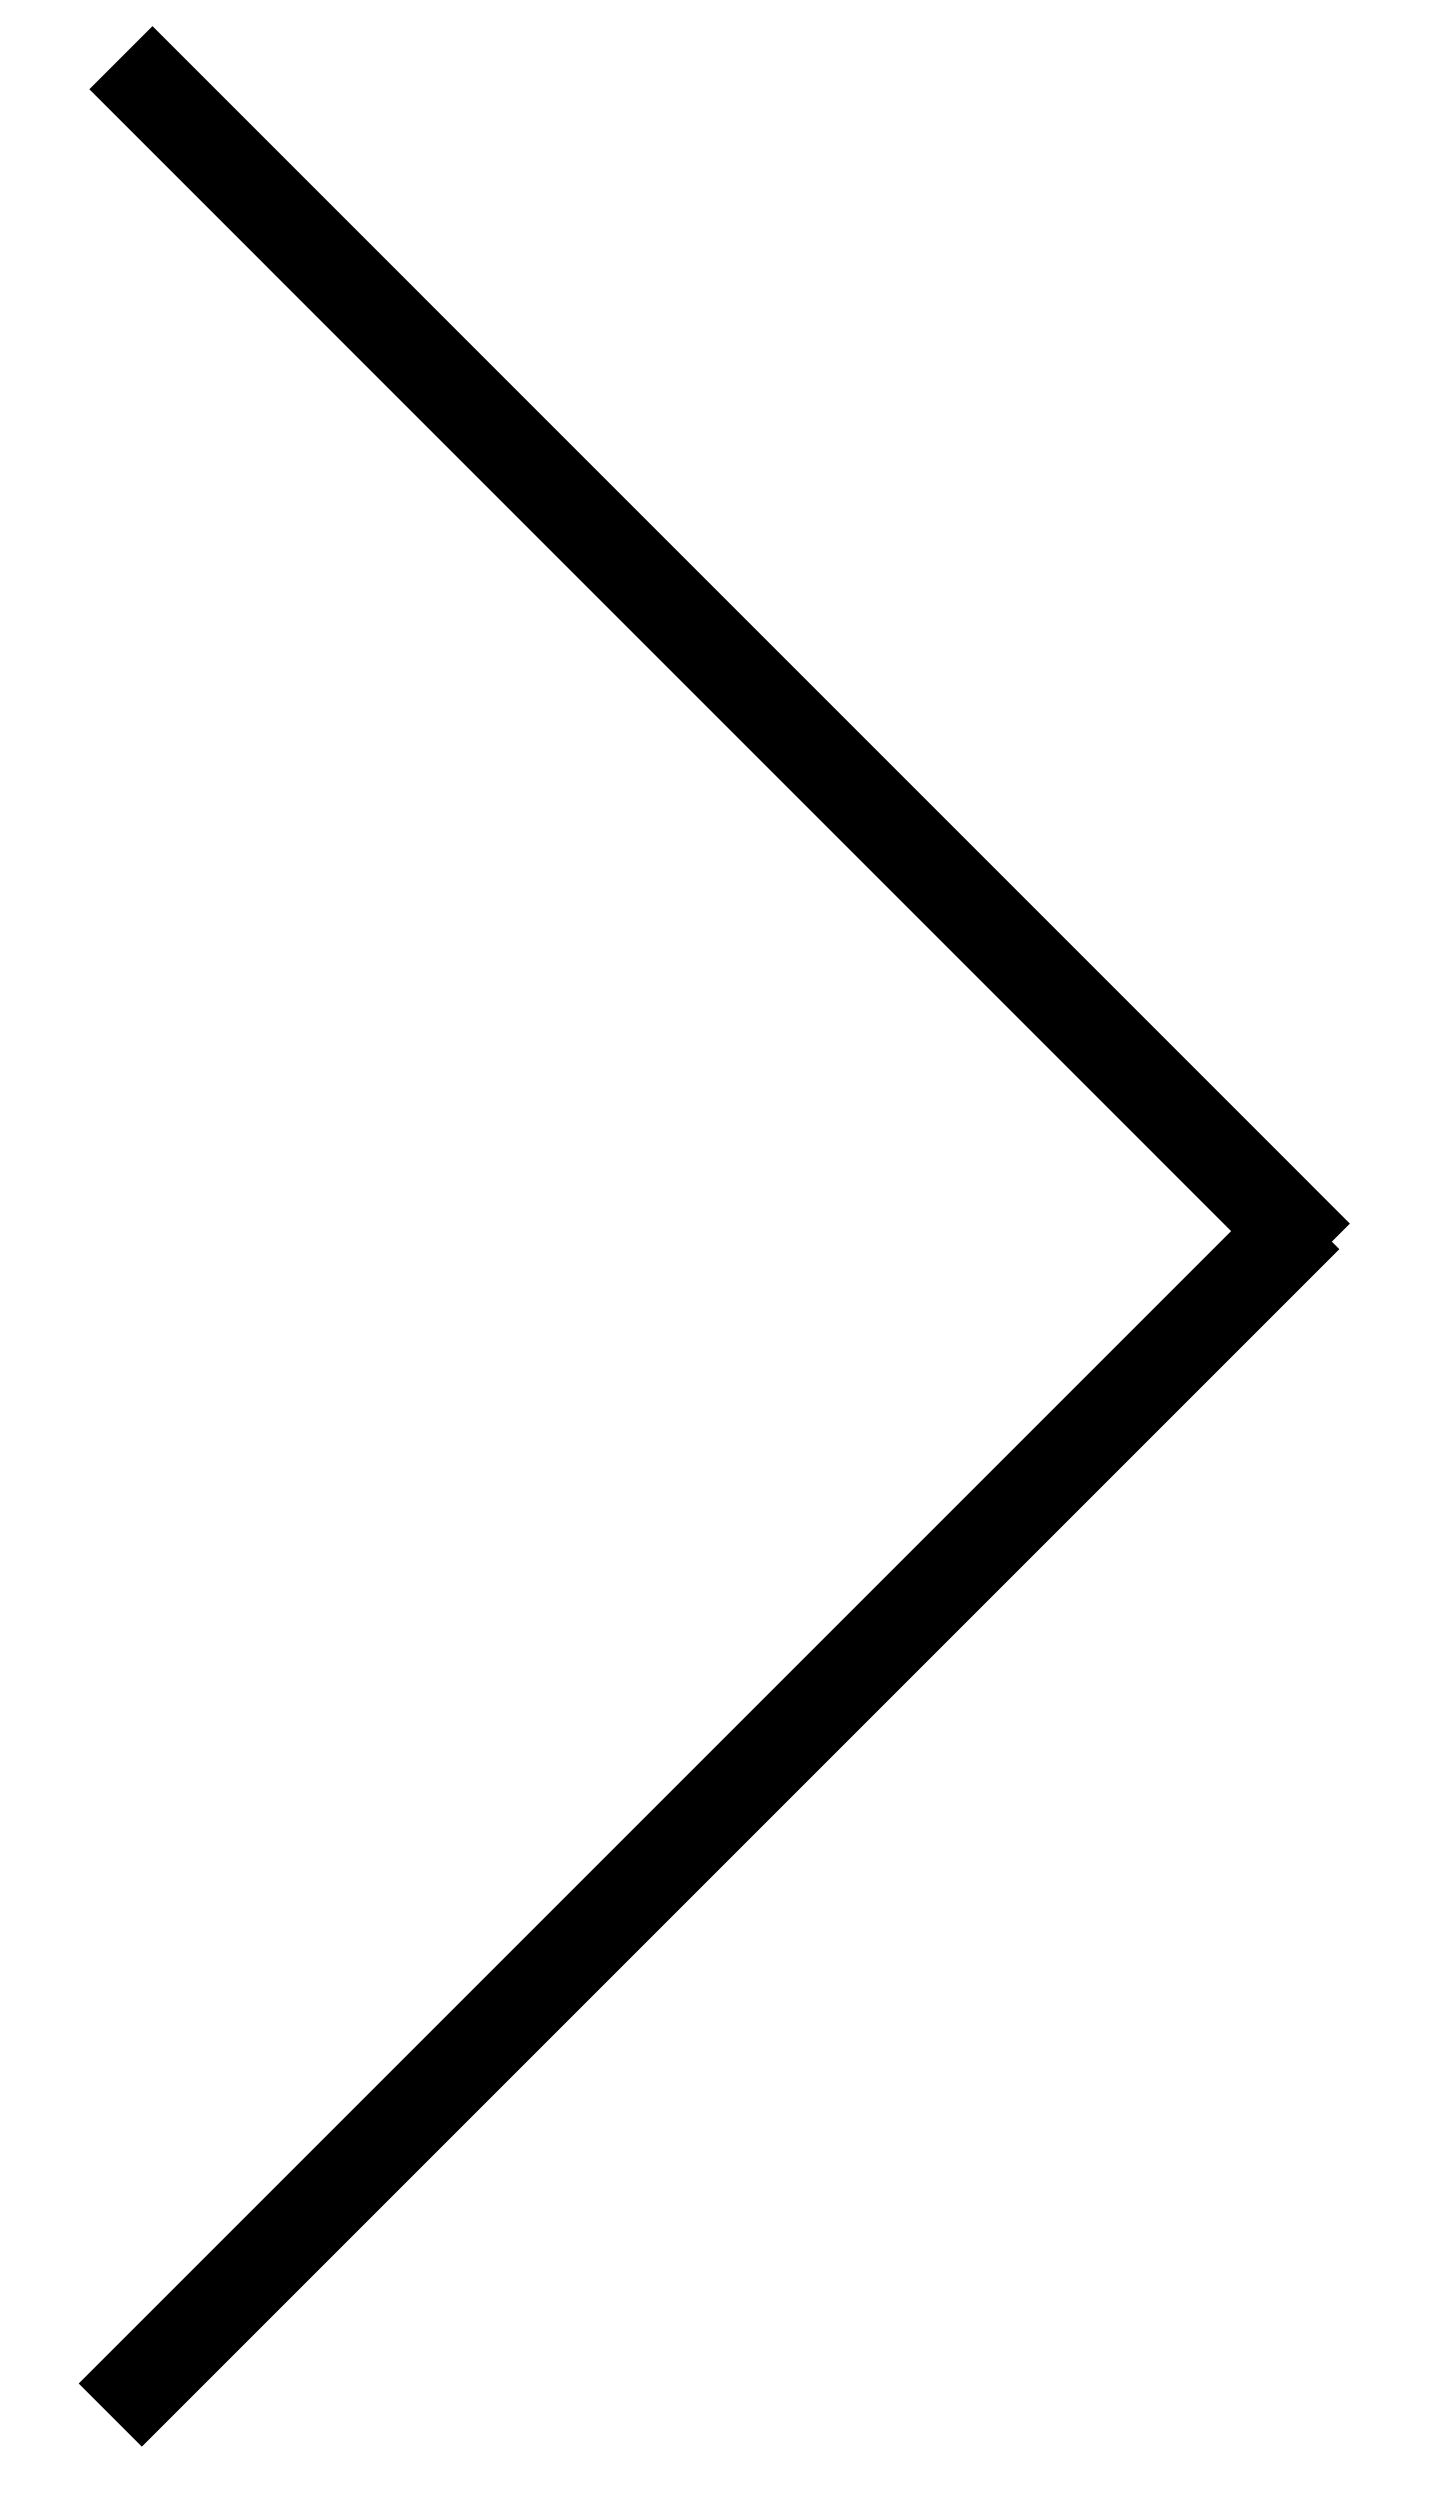
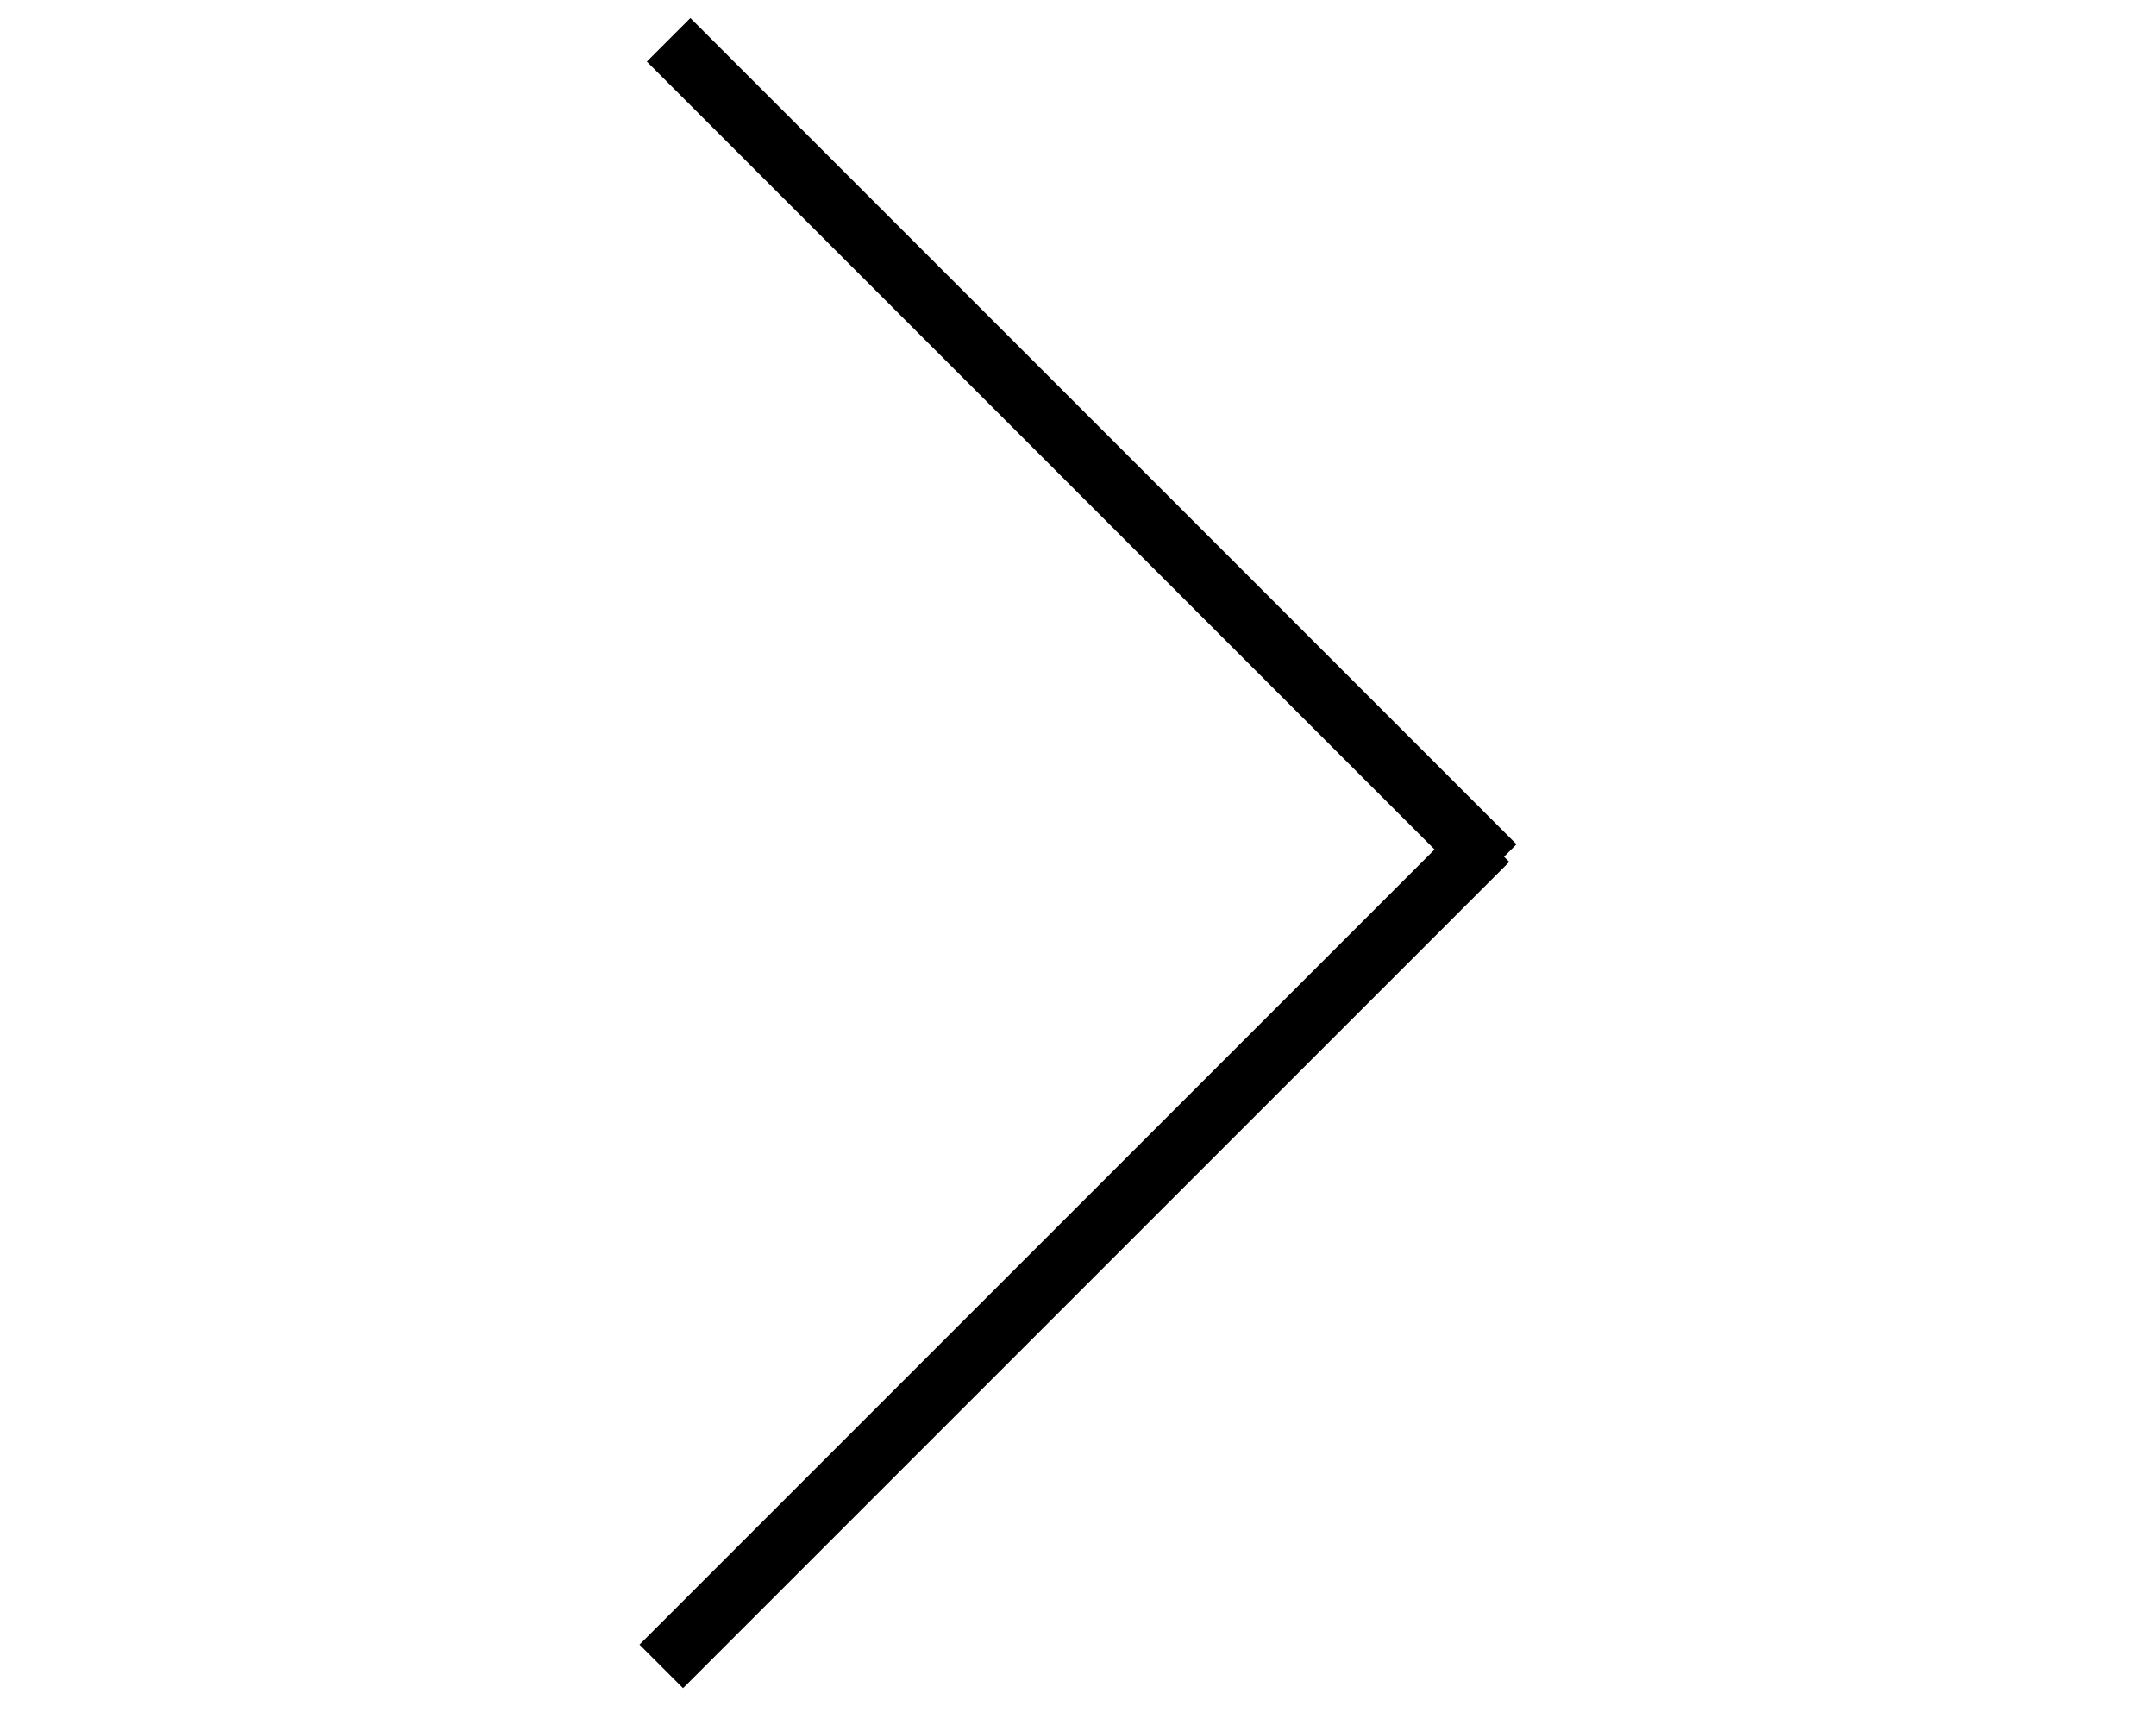
- <svg xmlns="http://www.w3.org/2000/svg" width="16" height="28" viewBox="0 0 16 28" fill="none">
+ <svg xmlns="http://www.w3.org/2000/svg" width="35" height="28" viewBox="0 0 16 28" fill="none">
  <line x1="1.354" y1="0.646" x2="14.765" y2="14.058" stroke="black" />
  <line x1="1.235" y1="27.049" x2="14.647" y2="13.637" stroke="black" />
</svg>
